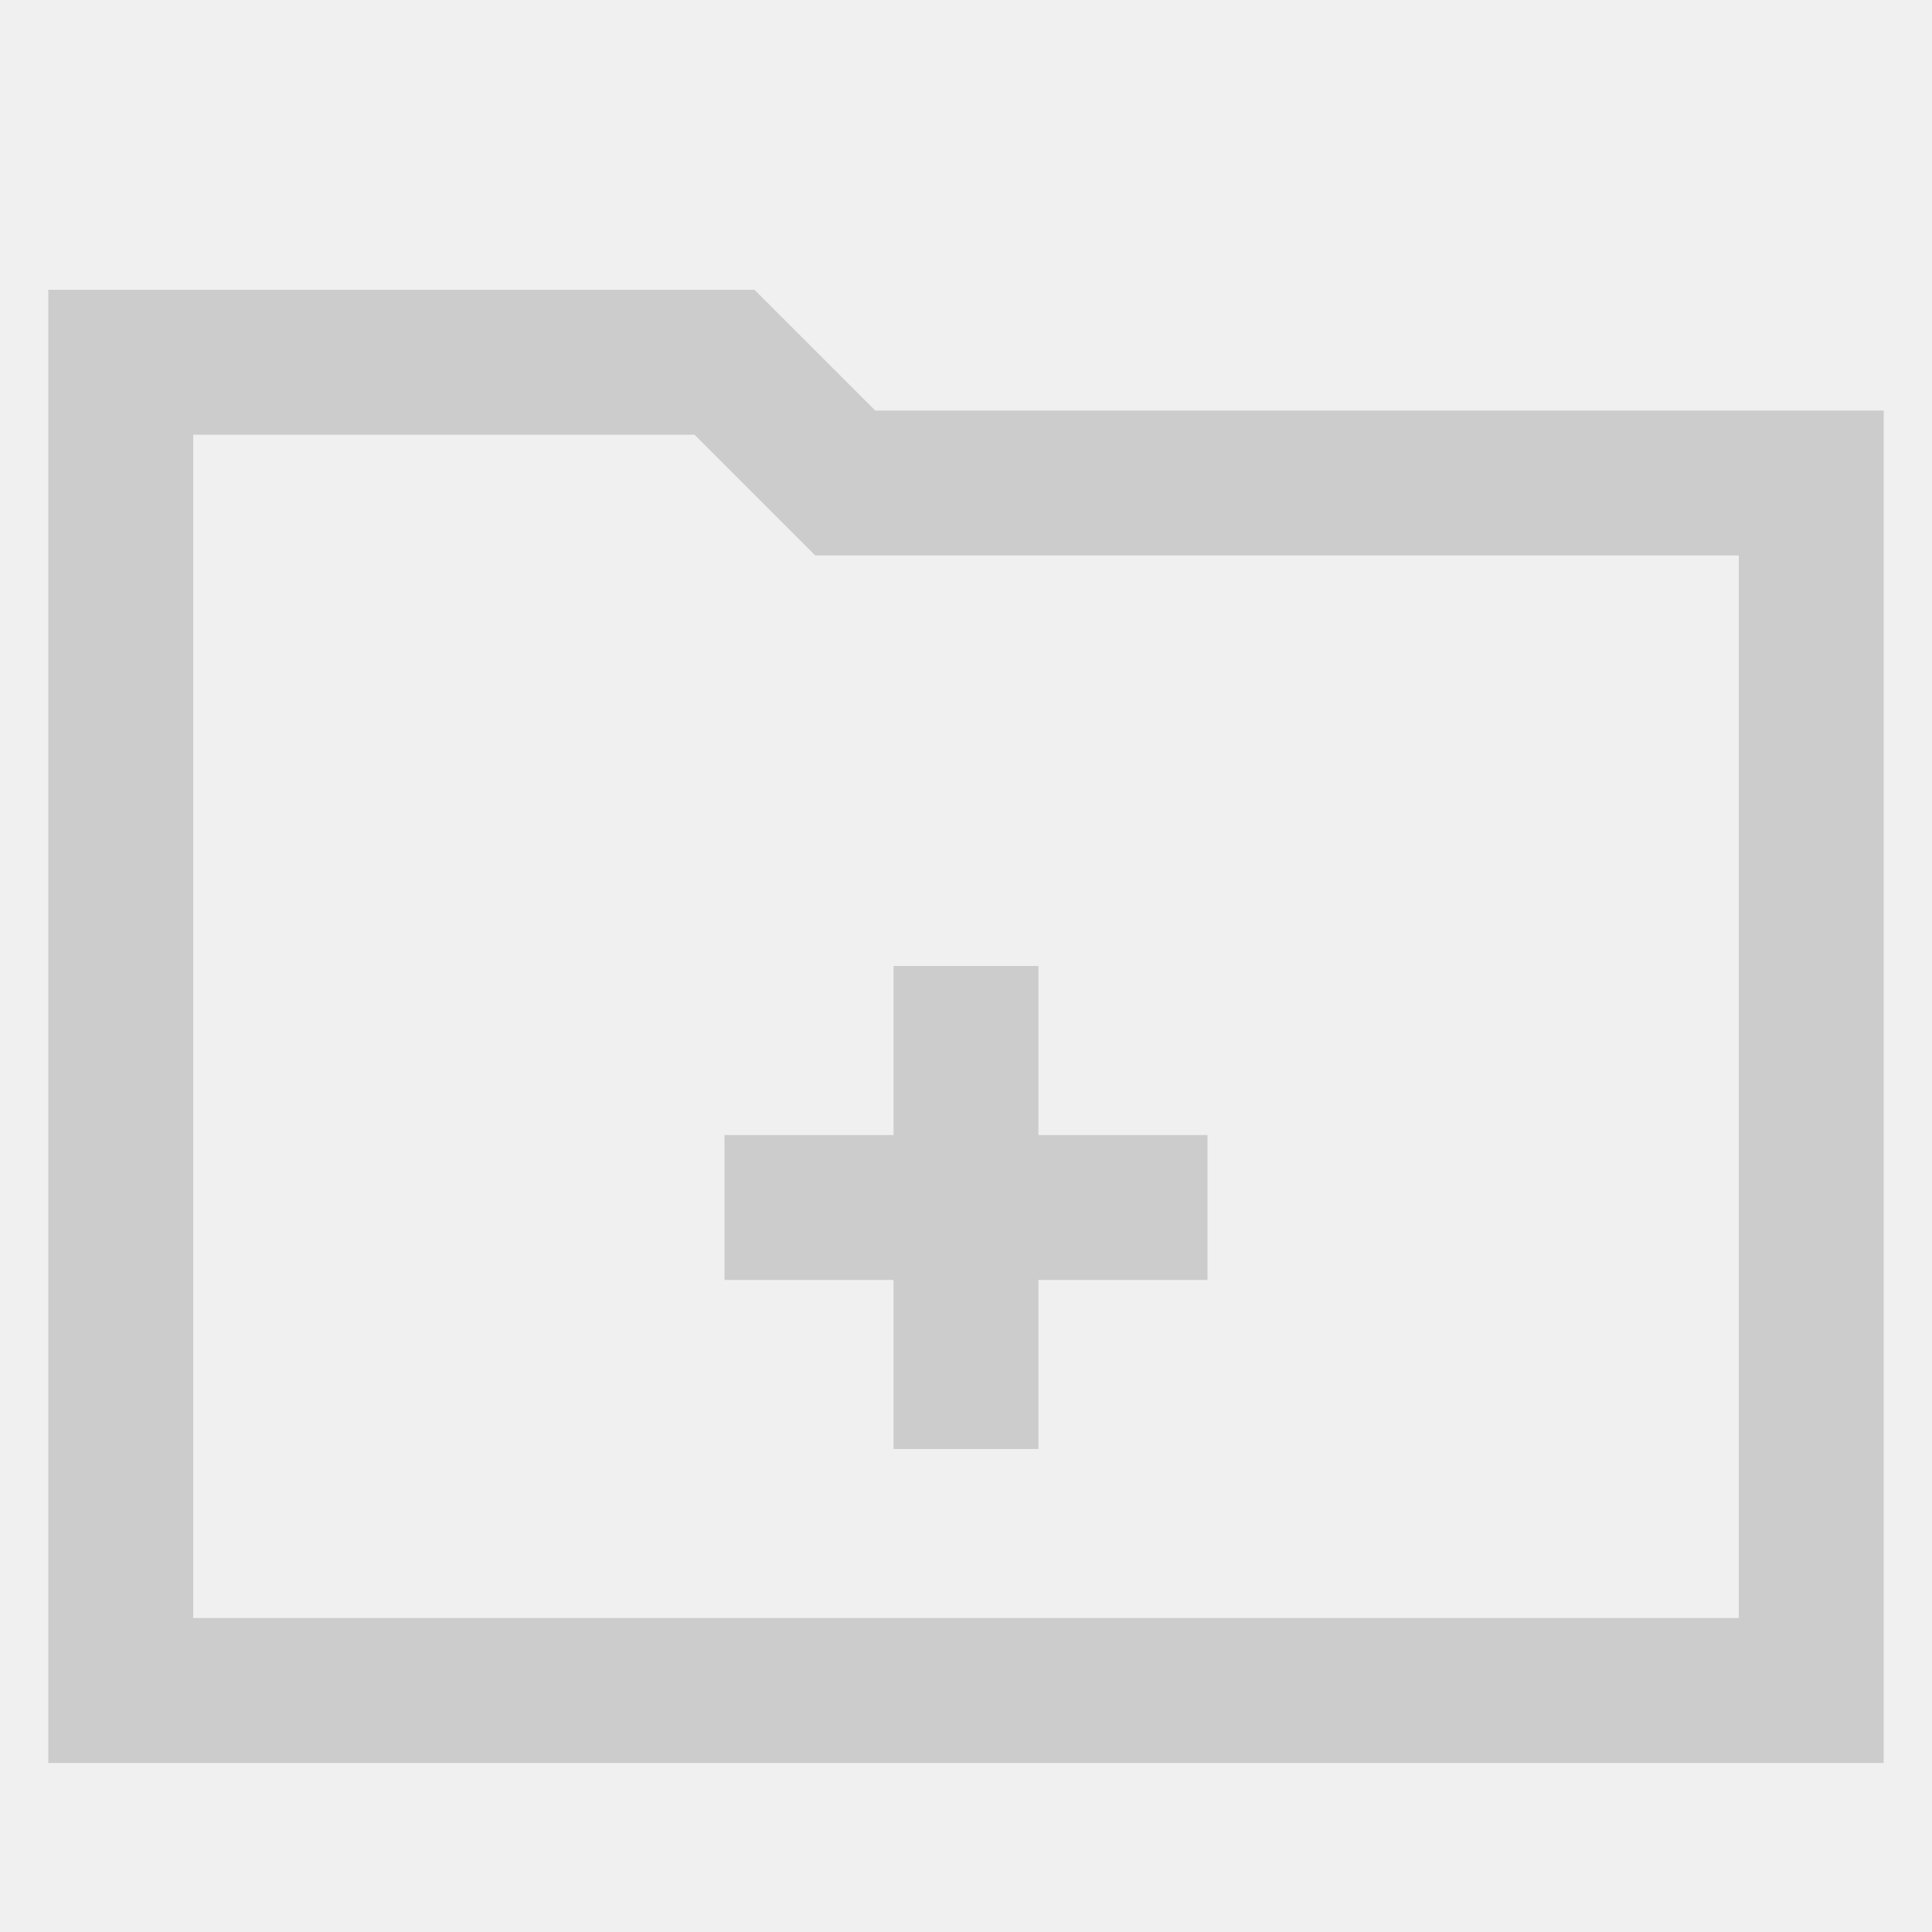
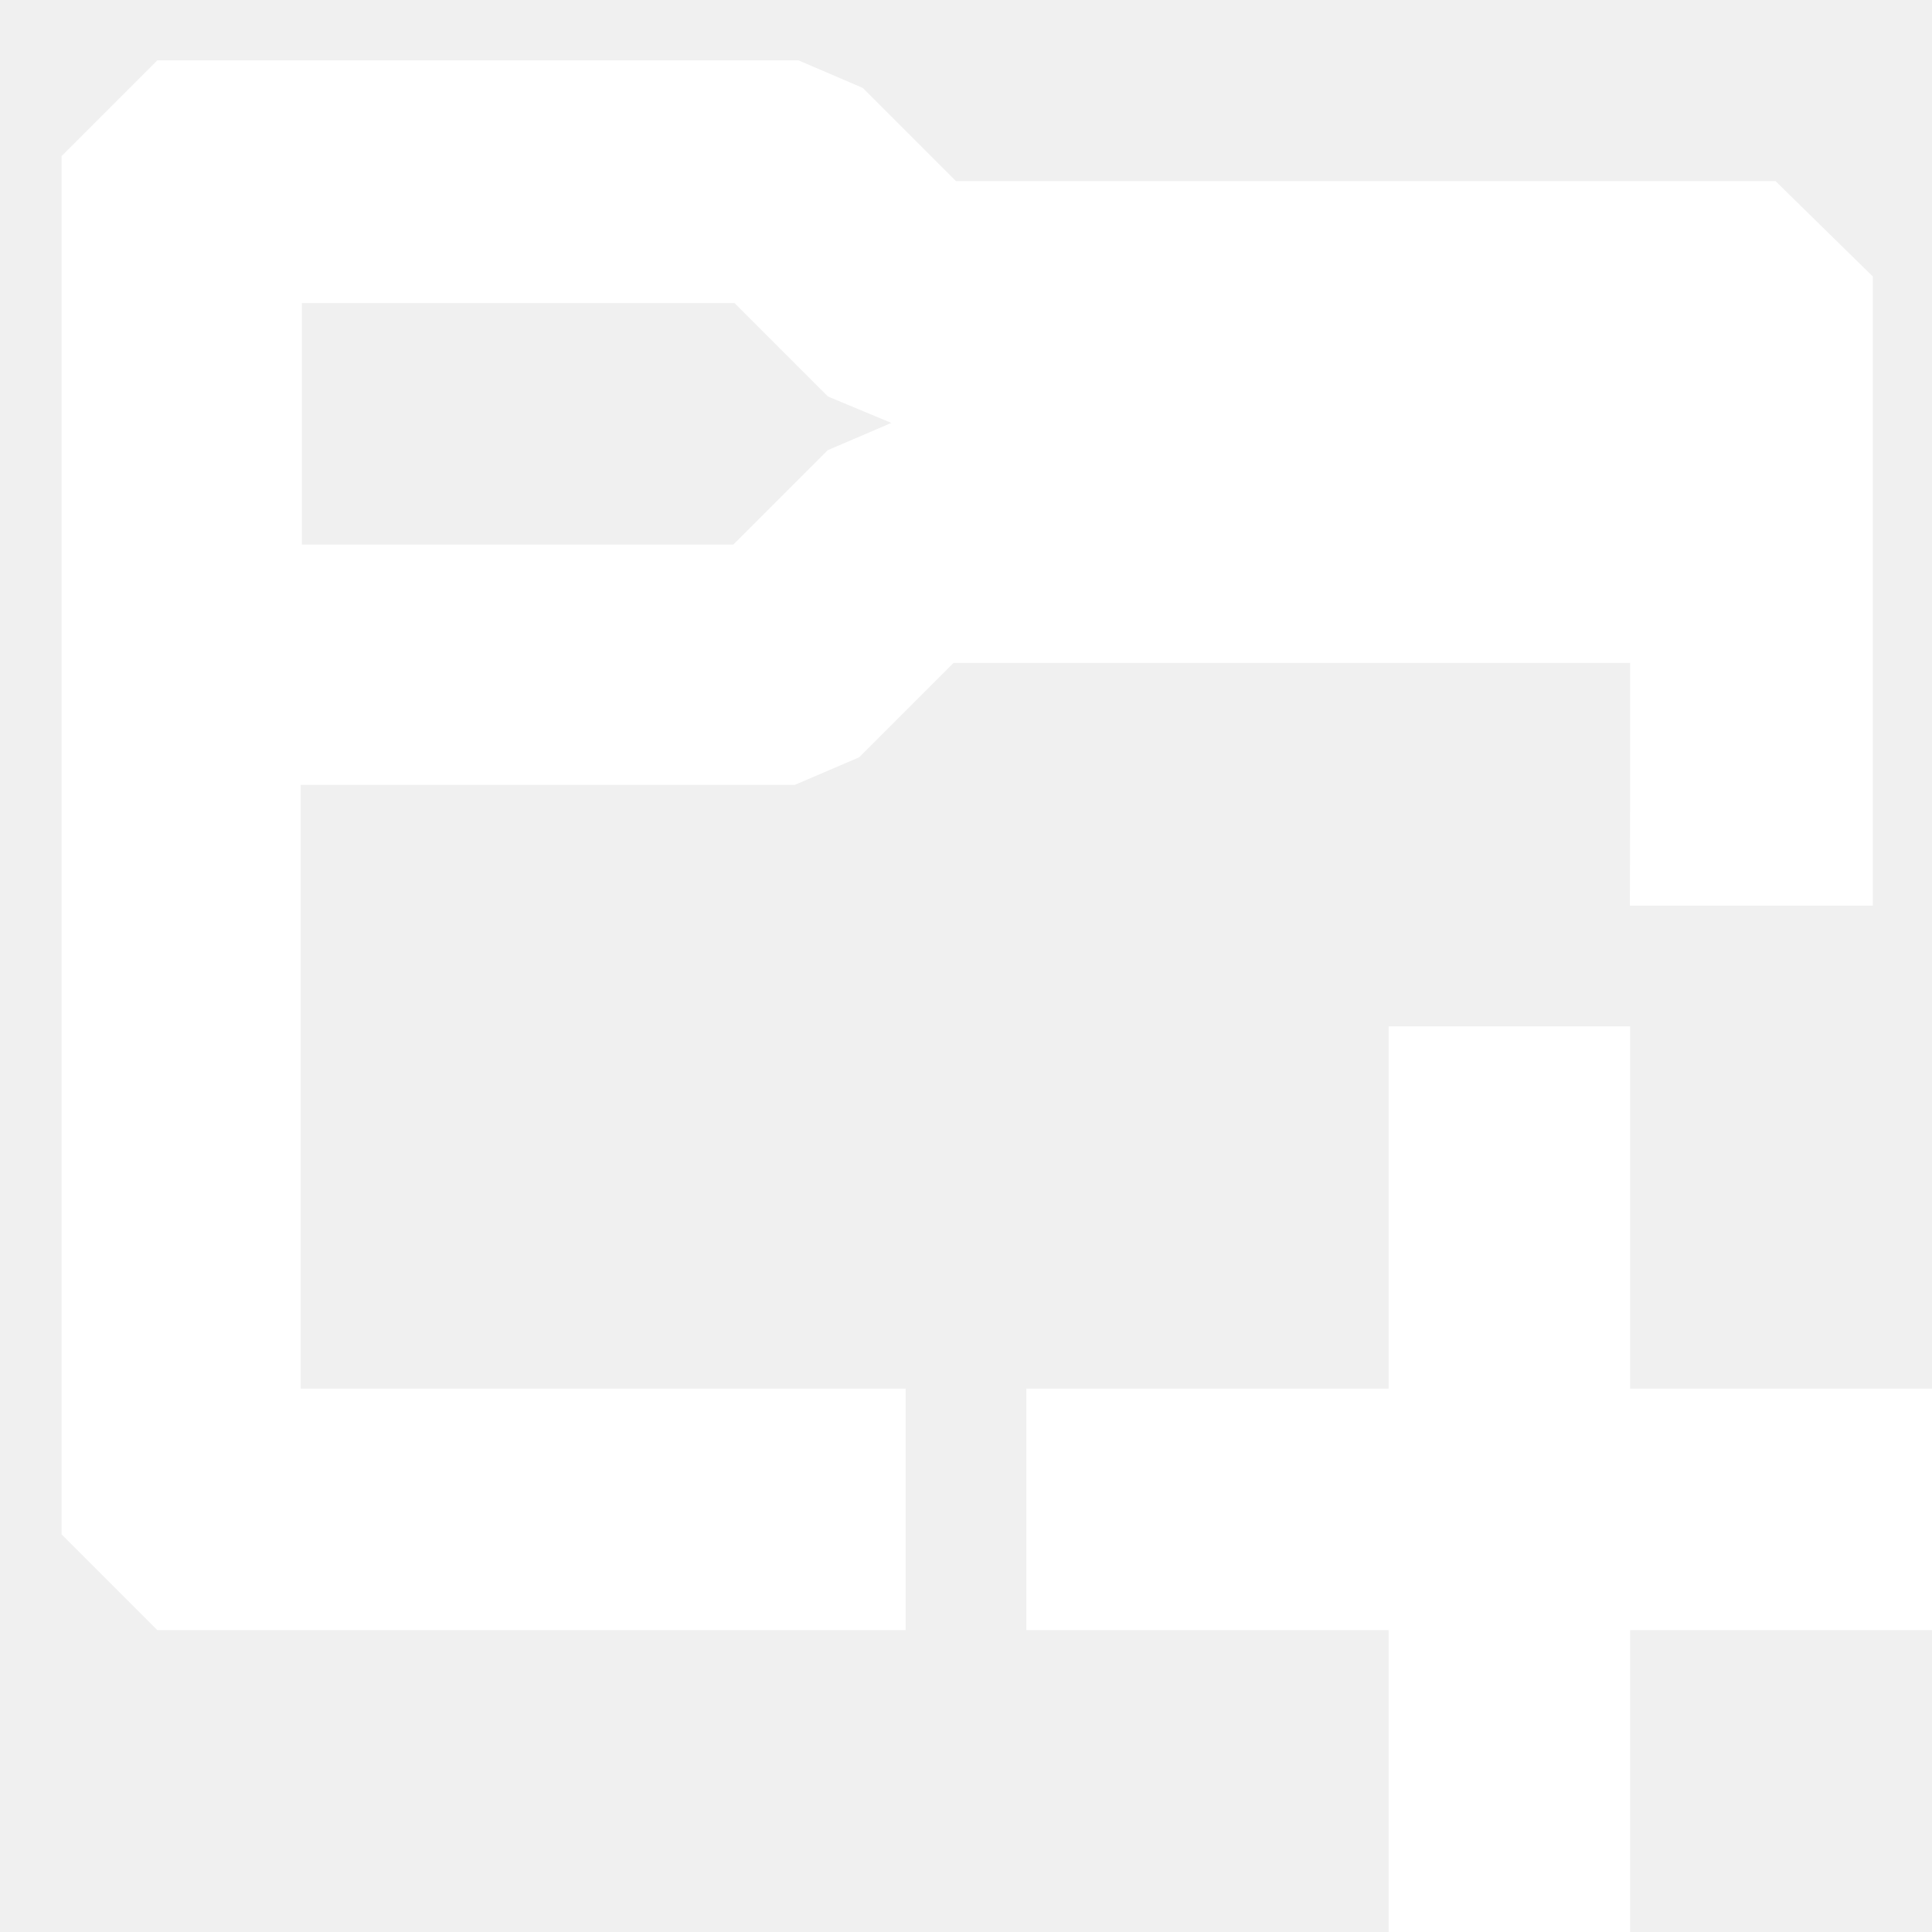
- <svg xmlns="http://www.w3.org/2000/svg" width="16" height="16" viewBox="0 0 16 16" fill="none" stroke="#CCC" stroke-width="1.2">
-   <path d="M1 3h5l1 1h8v10H1V3z" />
-   <path d="M8 8v4M6 10h4" />
+ <svg xmlns="http://www.w3.org/2000/svg" width="800px" height="800px" viewBox="0 0 16 16" fill="#ffffff" stroke="#ffffff">
+   <g id="SVGRepo_bgCarrier" stroke-width="0" />
+   <g id="SVGRepo_tracerCarrier" stroke-linecap="round" stroke-linejoin="round" />
+   <g id="SVGRepo_iconCarrier">
+     <path fill-rule="evenodd" clip-rule="evenodd" d="M14.5 2H7.71l-.85-.85L6.51 1h-5l-.5.5v11l.5.5H7v-1H1.99V6h4.49l.35-.15.86-.86H14v1.5l-.001.51h1.011V2.5L14.5 2zm-.51 2h-6.5l-.35.15-.86.86H2v-3h4.29l.85.85.36.15H14l-.01.99zM13 16h-1v-3H9v-1h3V9h1v3h3v1h-3v3z" />
+   </g>
</svg>
